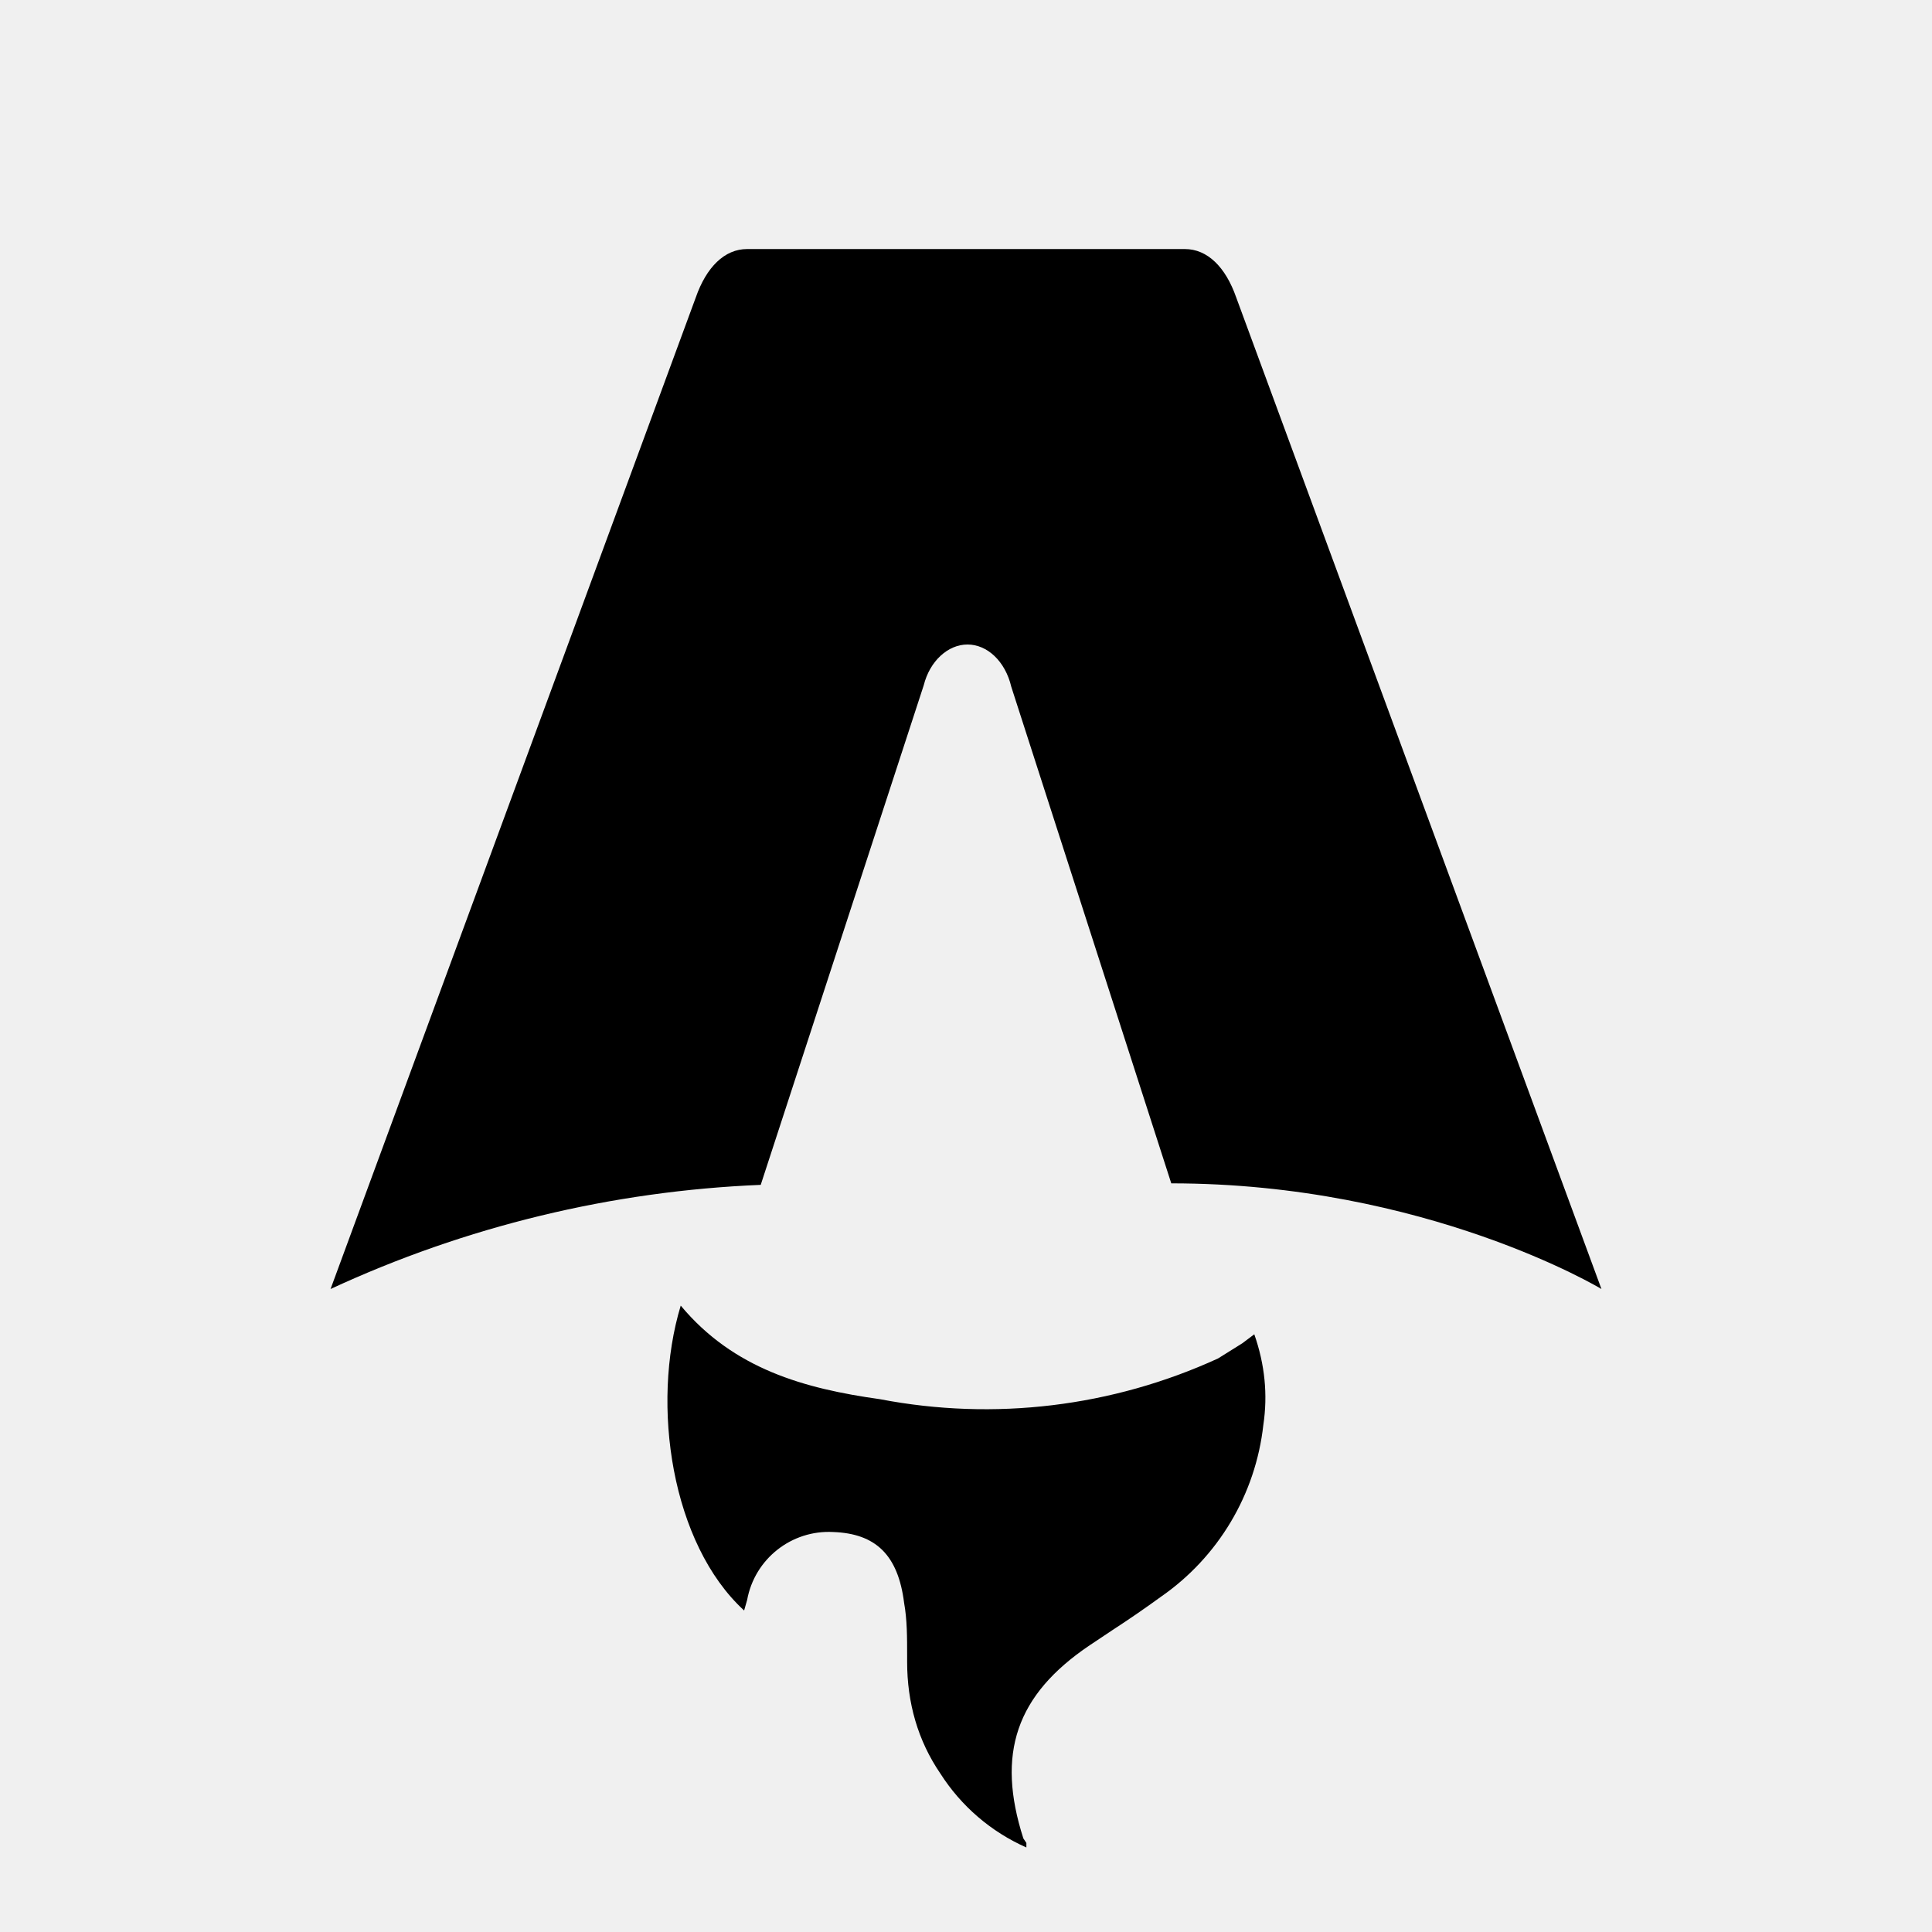
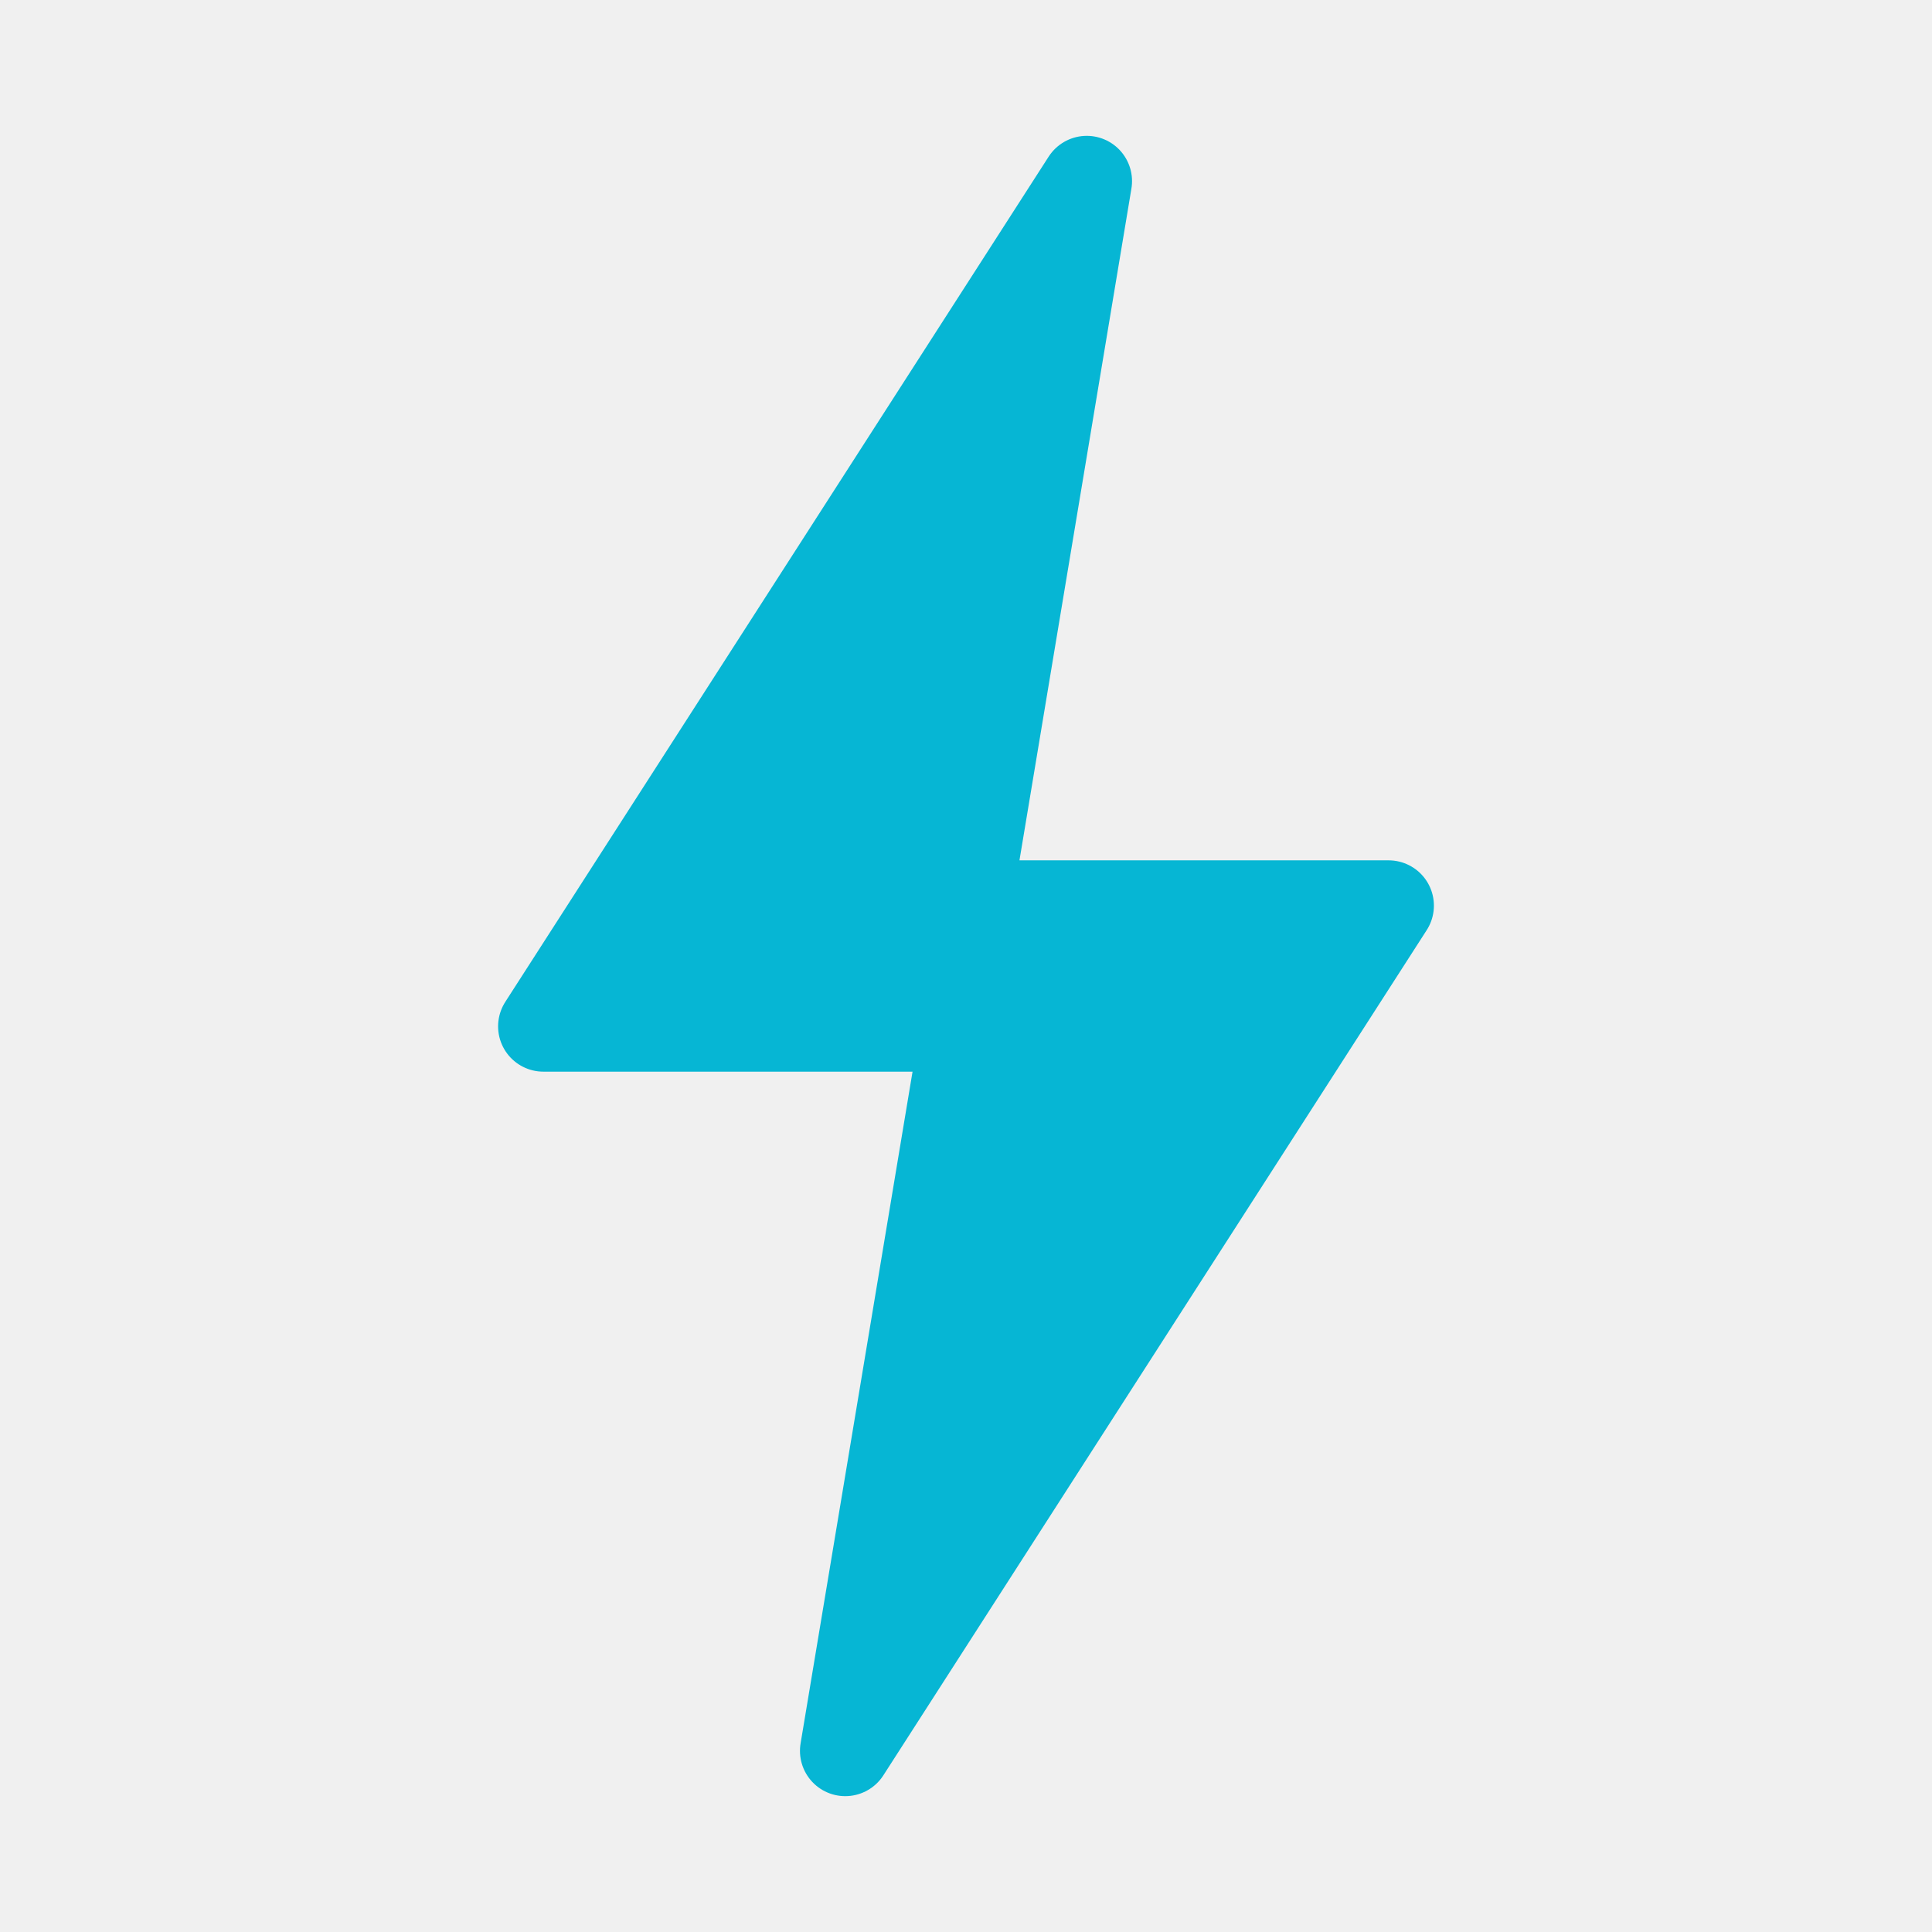
- <svg xmlns="http://www.w3.org/2000/svg" fill="none" viewBox="0 0 128 128">
-   <path d="M50.4 78.5a75.1 75.1 0 0 0-28.5 6.9l24.2-65.7c.7-2 1.9-3.2 3.4-3.2h29c1.5 0 2.7 1.2 3.4 3.2l24.2 65.7s-11.6-7-28.5-7L67 45.5c-.4-1.7-1.6-2.8-2.9-2.8-1.3 0-2.5 1.1-2.9 2.7L50.4 78.5Zm-1.1 28.2Zm-4.2-20.2c-2 6.6-.6 15.8 4.2 20.2a17.5 17.5 0 0 1 .2-.7 5.5 5.5 0 0 1 5.7-4.5c2.8.1 4.3 1.5 4.7 4.7.2 1.1.2 2.3.2 3.5v.4c0 2.7.7 5.2 2.2 7.4a13 13 0 0 0 5.7 4.9v-.3l-.2-.3c-1.8-5.6-.5-9.5 4.4-12.8l1.5-1a73 73 0 0 0 3.2-2.2 16 16 0 0 0 6.8-11.4c.3-2 .1-4-.6-6l-.8.6-1.6 1a37 37 0 0 1-22.4 2.7c-5-.7-9.7-2-13.2-6.2Z" />
-   <style>
-         path { fill: #000; }
-         @media (prefers-color-scheme: dark) {
-             path { fill: #FFF; }
-         }
-     </style>
+ <svg xmlns="http://www.w3.org/2000/svg" width="32" height="32" viewBox="0 0 32 32" fill="none">
+   <path d="M18 3L9 17H16L14 29L23 15H16L18 3Z" fill="#06B6D4" stroke="#06B6D4" stroke-width="1.5" stroke-linejoin="round" />
</svg>
